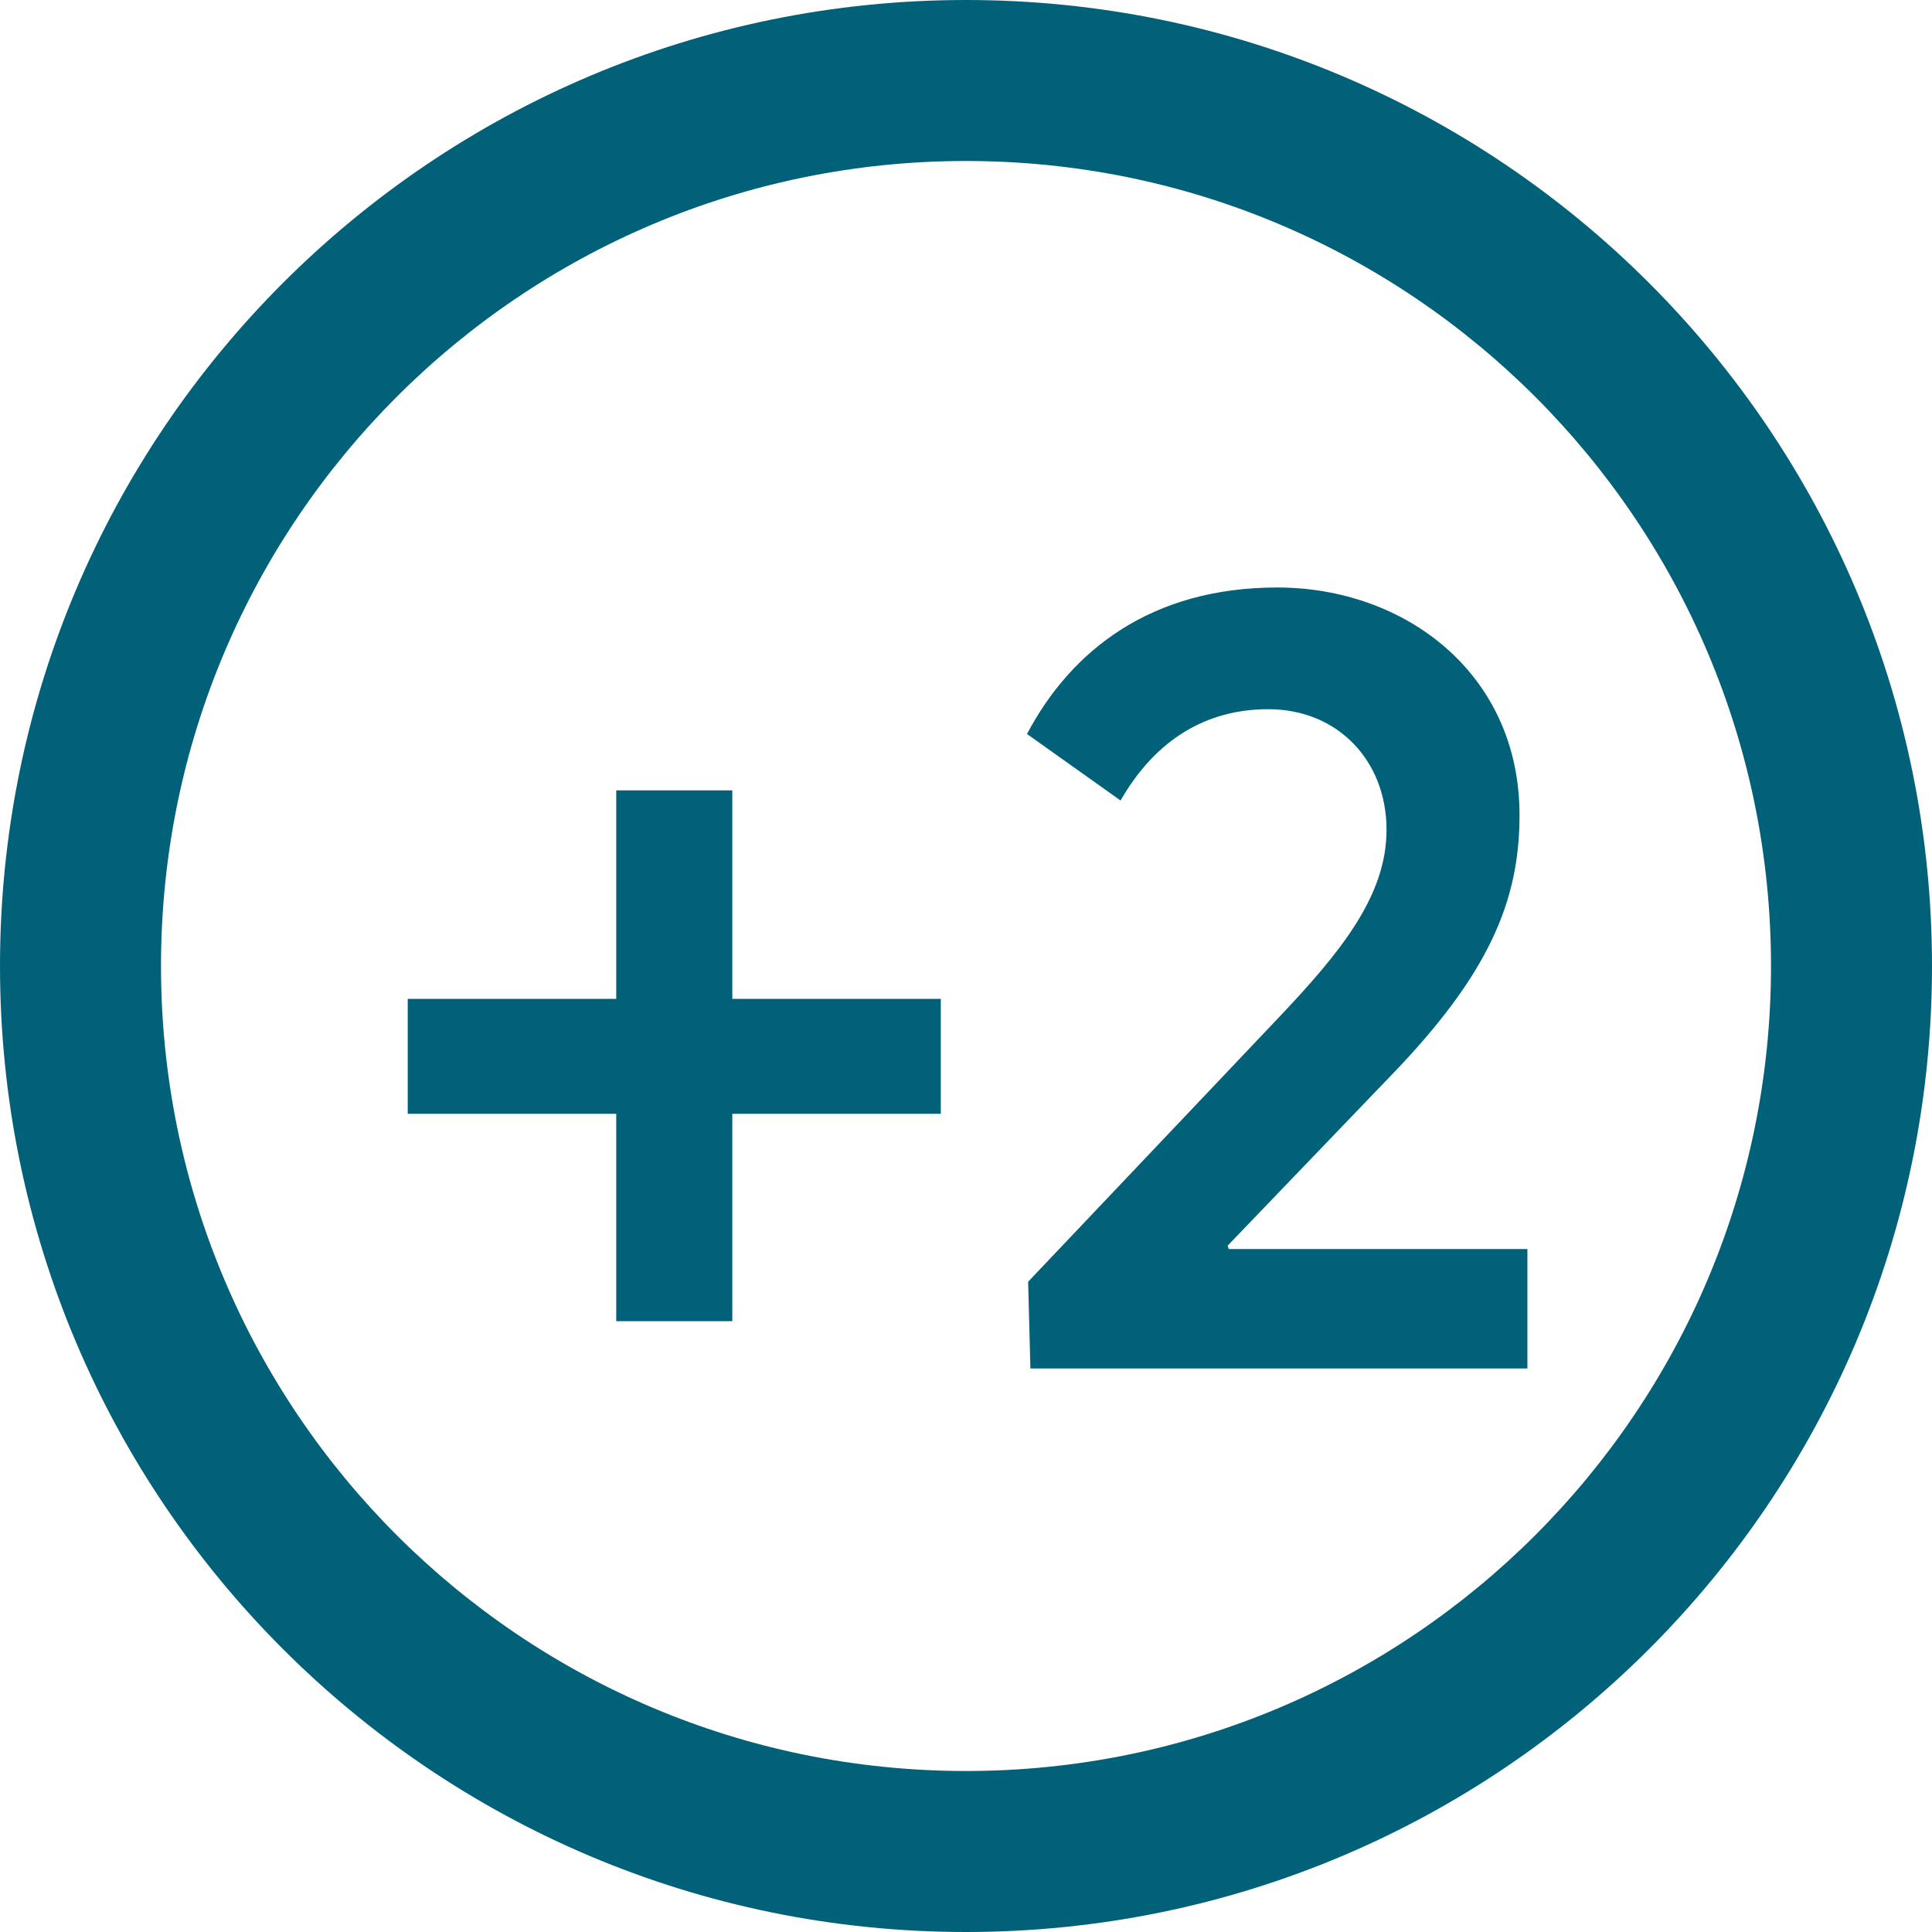
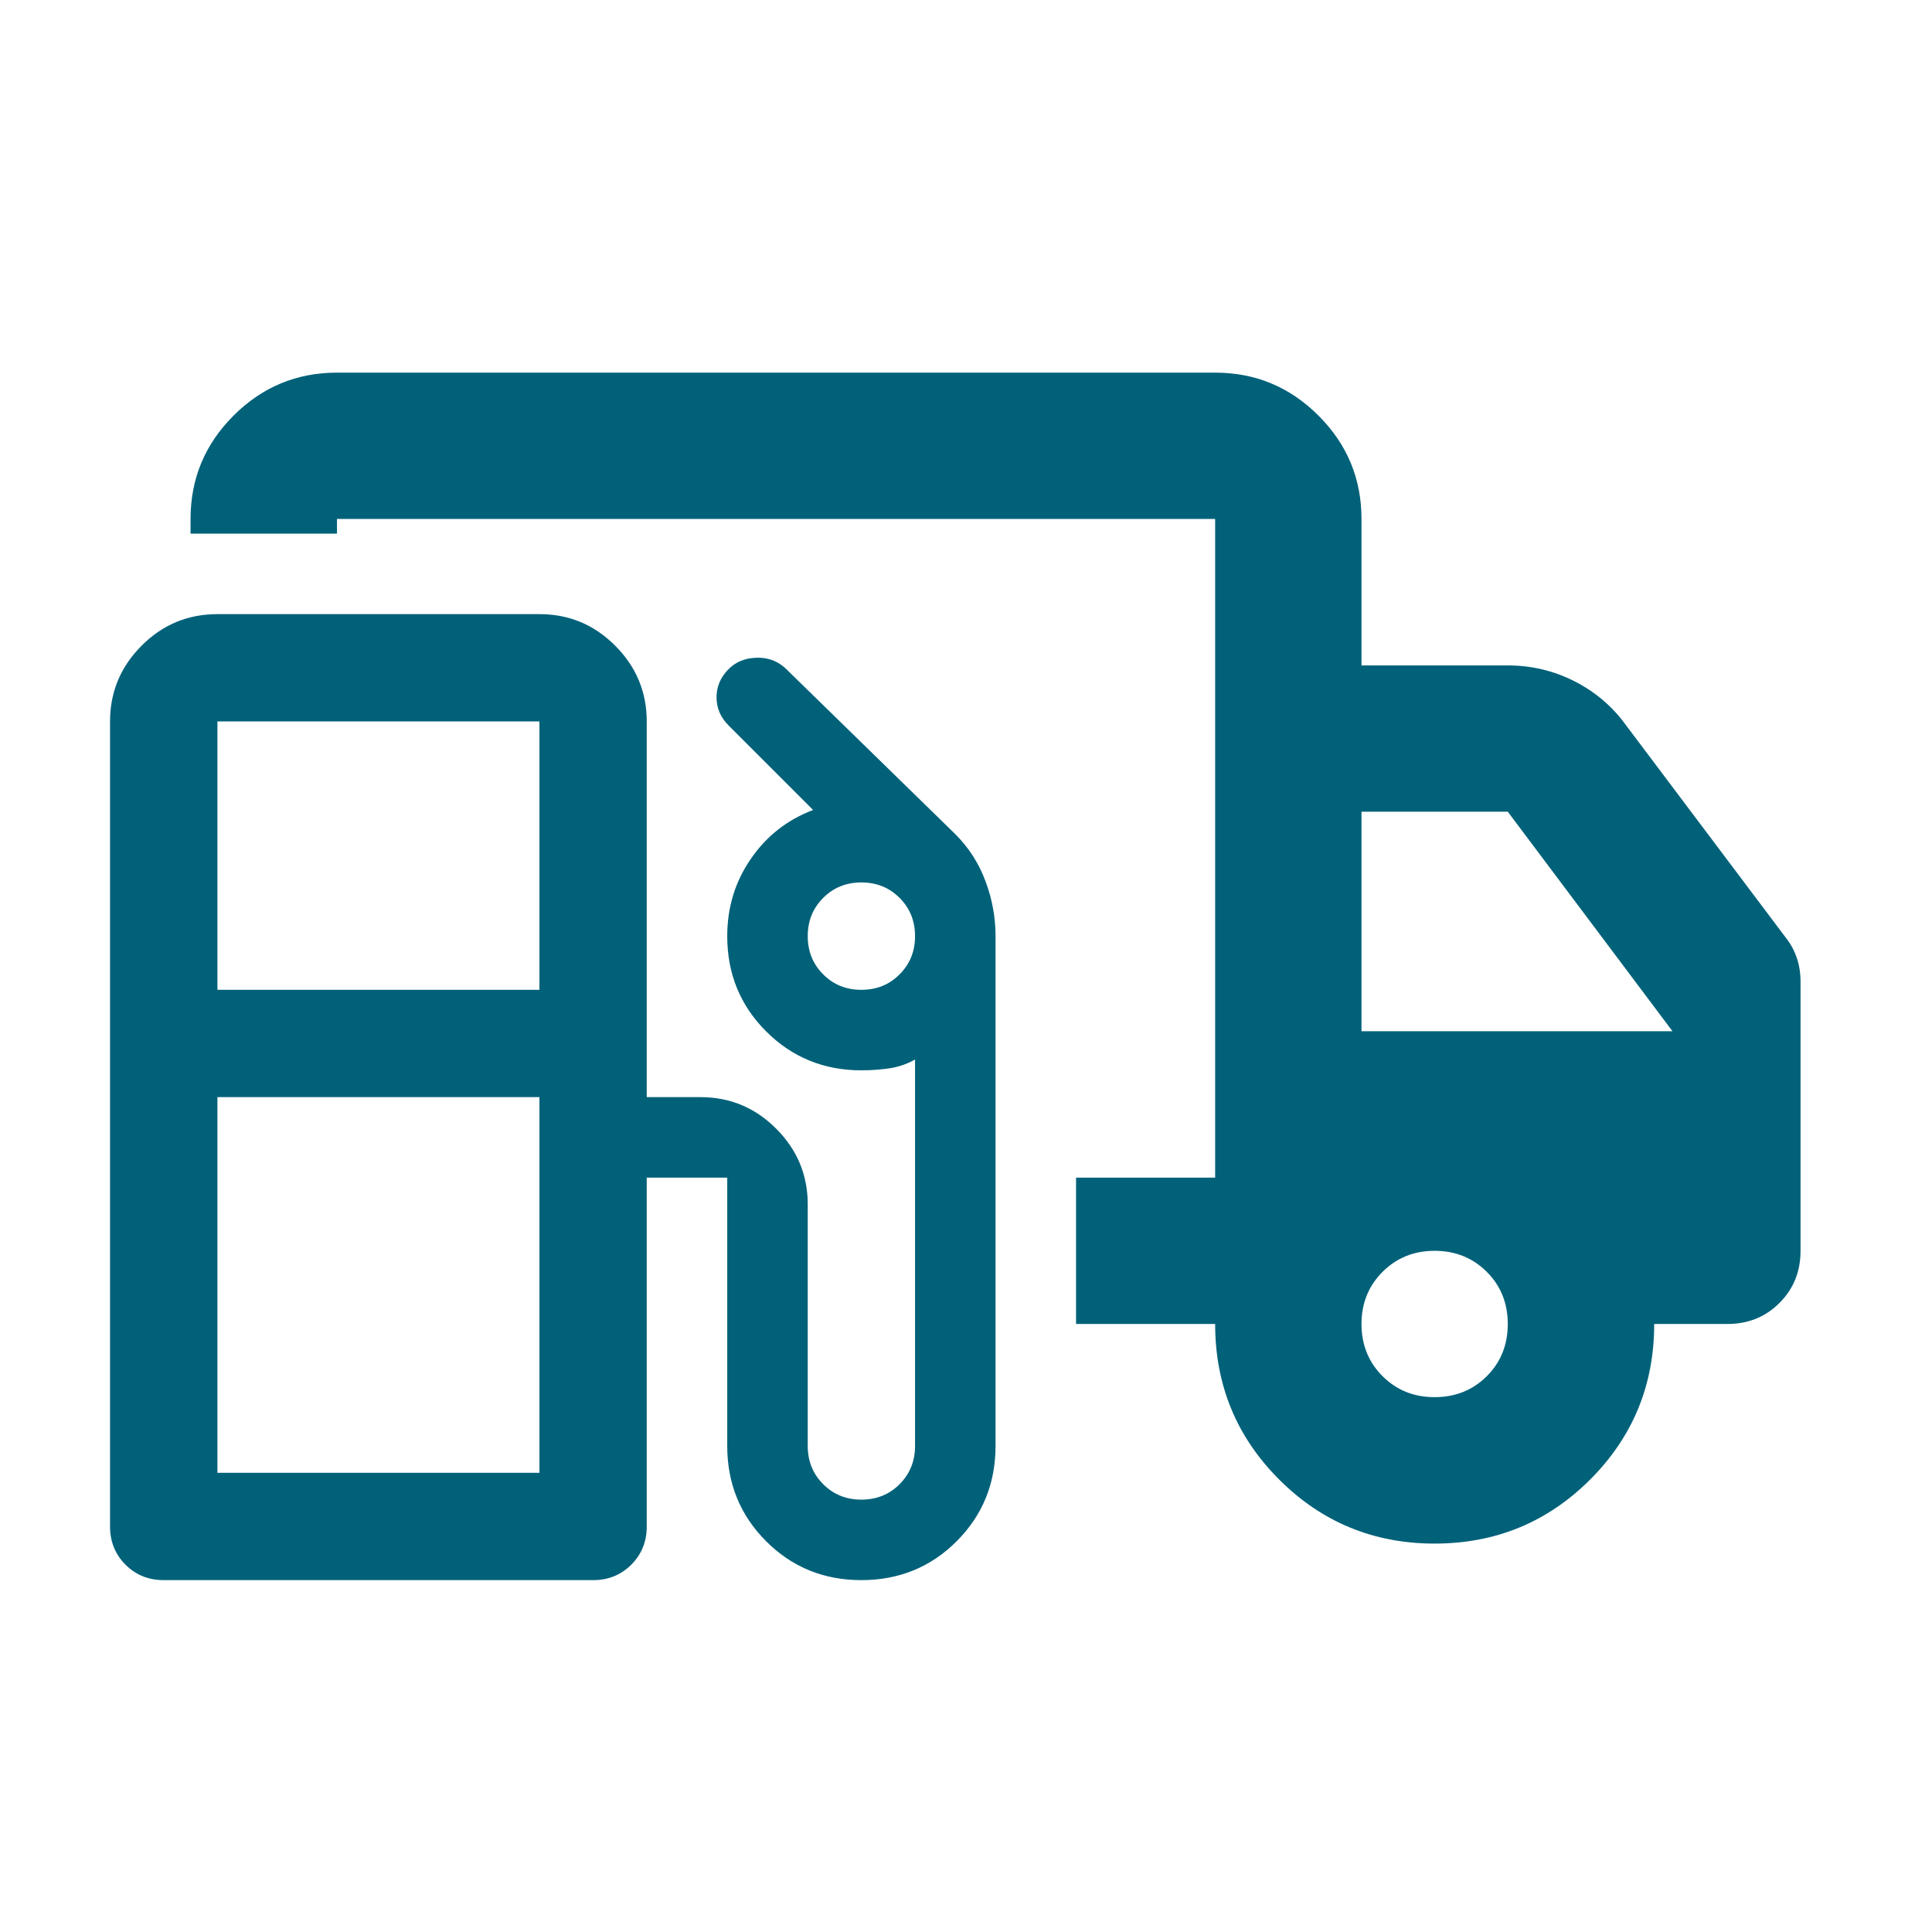
<svg xmlns="http://www.w3.org/2000/svg" width="24" height="24" viewBox="0 0 24 24" fill="none">
-   <mask id="mask0_2236_10069" style="mask-type:alpha" maskUnits="userSpaceOnUse" x="0" y="0" width="24" height="24">
+   <mask id="mask0_2276_10137" style="mask-type:alpha" maskUnits="userSpaceOnUse" x="0" y="0" width="24" height="24">
    <rect width="24" height="24" fill="#D9D9D9" />
  </mask>
-   <g mask="url(#mask0_2236_10069)">
-     <path d="M12 0c6.627 0 12 5.373 12 12s-5.373 12-12 12S0 18.627 0 12 5.373 0 12 0zm0 2C6.477 2 2 6.477 2 12s4.477 10 10 10 10-4.477 10-10S17.523 2 12 2z" fill="#016179" />
-     <path d="M7.655 16.412v-2.576h-2.59v-1.428h2.59v-2.59h1.442v2.59h2.59v1.428h-2.59v2.576H7.655zM12.8 17l-.028-1.078 3.094-3.262c.784-.826 1.358-1.526 1.358-2.352 0-.854-.602-1.498-1.47-1.498-.77 0-1.4.378-1.834 1.134l-1.162-.826c.546-1.036 1.54-1.82 3.108-1.82 1.582 0 3.01 1.064 3.01 2.828 0 1.064-.378 1.974-1.596 3.234l-2.03 2.114.014.042h3.71V17H12.8z" fill="#016179" />
+   <g mask="url(#mask0_2276_10137)">
+     <path d="M1.367 18.962V8.962C1.367 8.596 1.498 8.282 1.759 8.021C2.02 7.759 2.334 7.629 2.701 7.629H6.701C7.067 7.629 7.381 7.759 7.642 8.021C7.903 8.282 8.034 8.596 8.034 8.962V13.629H8.701C9.067 13.629 9.381 13.759 9.642 14.021C9.903 14.282 10.034 14.596 10.034 14.962V17.962C10.034 18.151 10.098 18.309 10.226 18.437C10.353 18.565 10.512 18.629 10.7 18.629C10.889 18.629 11.048 18.565 11.175 18.437C11.303 18.309 11.367 18.151 11.367 17.962V13.162C11.267 13.218 11.162 13.254 11.05 13.271C10.939 13.287 10.823 13.296 10.7 13.296C10.234 13.296 9.839 13.134 9.517 12.812C9.195 12.49 9.034 12.096 9.034 11.629C9.034 11.273 9.131 10.954 9.326 10.671C9.52 10.387 9.778 10.184 10.101 10.062L9.051 9.012C8.951 8.912 8.901 8.796 8.901 8.662C8.901 8.529 8.951 8.412 9.051 8.312C9.139 8.223 9.253 8.176 9.392 8.171C9.531 8.165 9.651 8.207 9.751 8.296L11.867 10.362C12.034 10.529 12.159 10.723 12.242 10.946C12.325 11.168 12.367 11.396 12.367 11.629V17.962C12.367 18.429 12.206 18.823 11.884 19.146C11.562 19.468 11.167 19.629 10.7 19.629C10.234 19.629 9.839 19.468 9.517 19.146C9.195 18.823 9.034 18.429 9.034 17.962V14.629H8.034V18.962C8.034 19.151 7.97 19.309 7.842 19.437C7.714 19.565 7.556 19.629 7.367 19.629H2.034C1.845 19.629 1.687 19.565 1.559 19.437C1.431 19.309 1.367 19.151 1.367 18.962ZM2.701 12.296H6.701V8.962H2.701V12.296ZM10.7 12.296C10.889 12.296 11.048 12.232 11.175 12.104C11.303 11.976 11.367 11.818 11.367 11.629C11.367 11.44 11.303 11.282 11.175 11.154C11.048 11.026 10.889 10.962 10.7 10.962C10.512 10.962 10.353 11.026 10.226 11.154C10.098 11.282 10.034 11.44 10.034 11.629C10.034 11.818 10.098 11.976 10.226 12.104C10.353 12.232 10.512 12.296 10.7 12.296ZM2.701 18.296H6.701V13.629H2.701V18.296Z" fill="#016179" />
+     <path d="M15.095 4.629C15.595 4.629 16.023 4.807 16.379 5.163C16.735 5.519 16.913 5.947 16.913 6.447V8.266H18.73C19.018 8.266 19.291 8.329 19.549 8.458C19.806 8.587 20.019 8.765 20.186 8.992L22.186 11.651C22.246 11.727 22.291 11.811 22.321 11.901C22.352 11.992 22.367 12.091 22.367 12.197V15.538C22.367 15.796 22.28 16.011 22.105 16.186C21.931 16.36 21.715 16.447 21.458 16.447H20.549C20.549 17.205 20.284 17.849 19.754 18.379C19.224 18.909 18.579 19.175 17.821 19.175C17.064 19.175 16.42 18.909 15.89 18.379C15.36 17.849 15.095 17.205 15.095 16.447H13.367V14.629H15.095V6.447H4.186V6.629H2.367V6.447C2.367 5.947 2.545 5.519 2.901 5.163C3.257 4.807 3.686 4.629 4.186 4.629H15.095ZM17.821 15.538C17.564 15.538 17.348 15.626 17.174 15.8C17 15.974 16.913 16.19 16.913 16.447C16.913 16.705 17 16.921 17.174 17.095C17.348 17.269 17.564 17.356 17.821 17.356C18.079 17.356 18.296 17.269 18.47 17.095C18.644 16.921 18.73 16.705 18.73 16.447C18.73 16.19 18.644 15.974 18.47 15.8C18.296 15.626 18.079 15.538 17.821 15.538ZM16.913 12.81H20.776L18.73 10.083H16.913V12.81Z" fill="#016179" />
  </g>
</svg>
